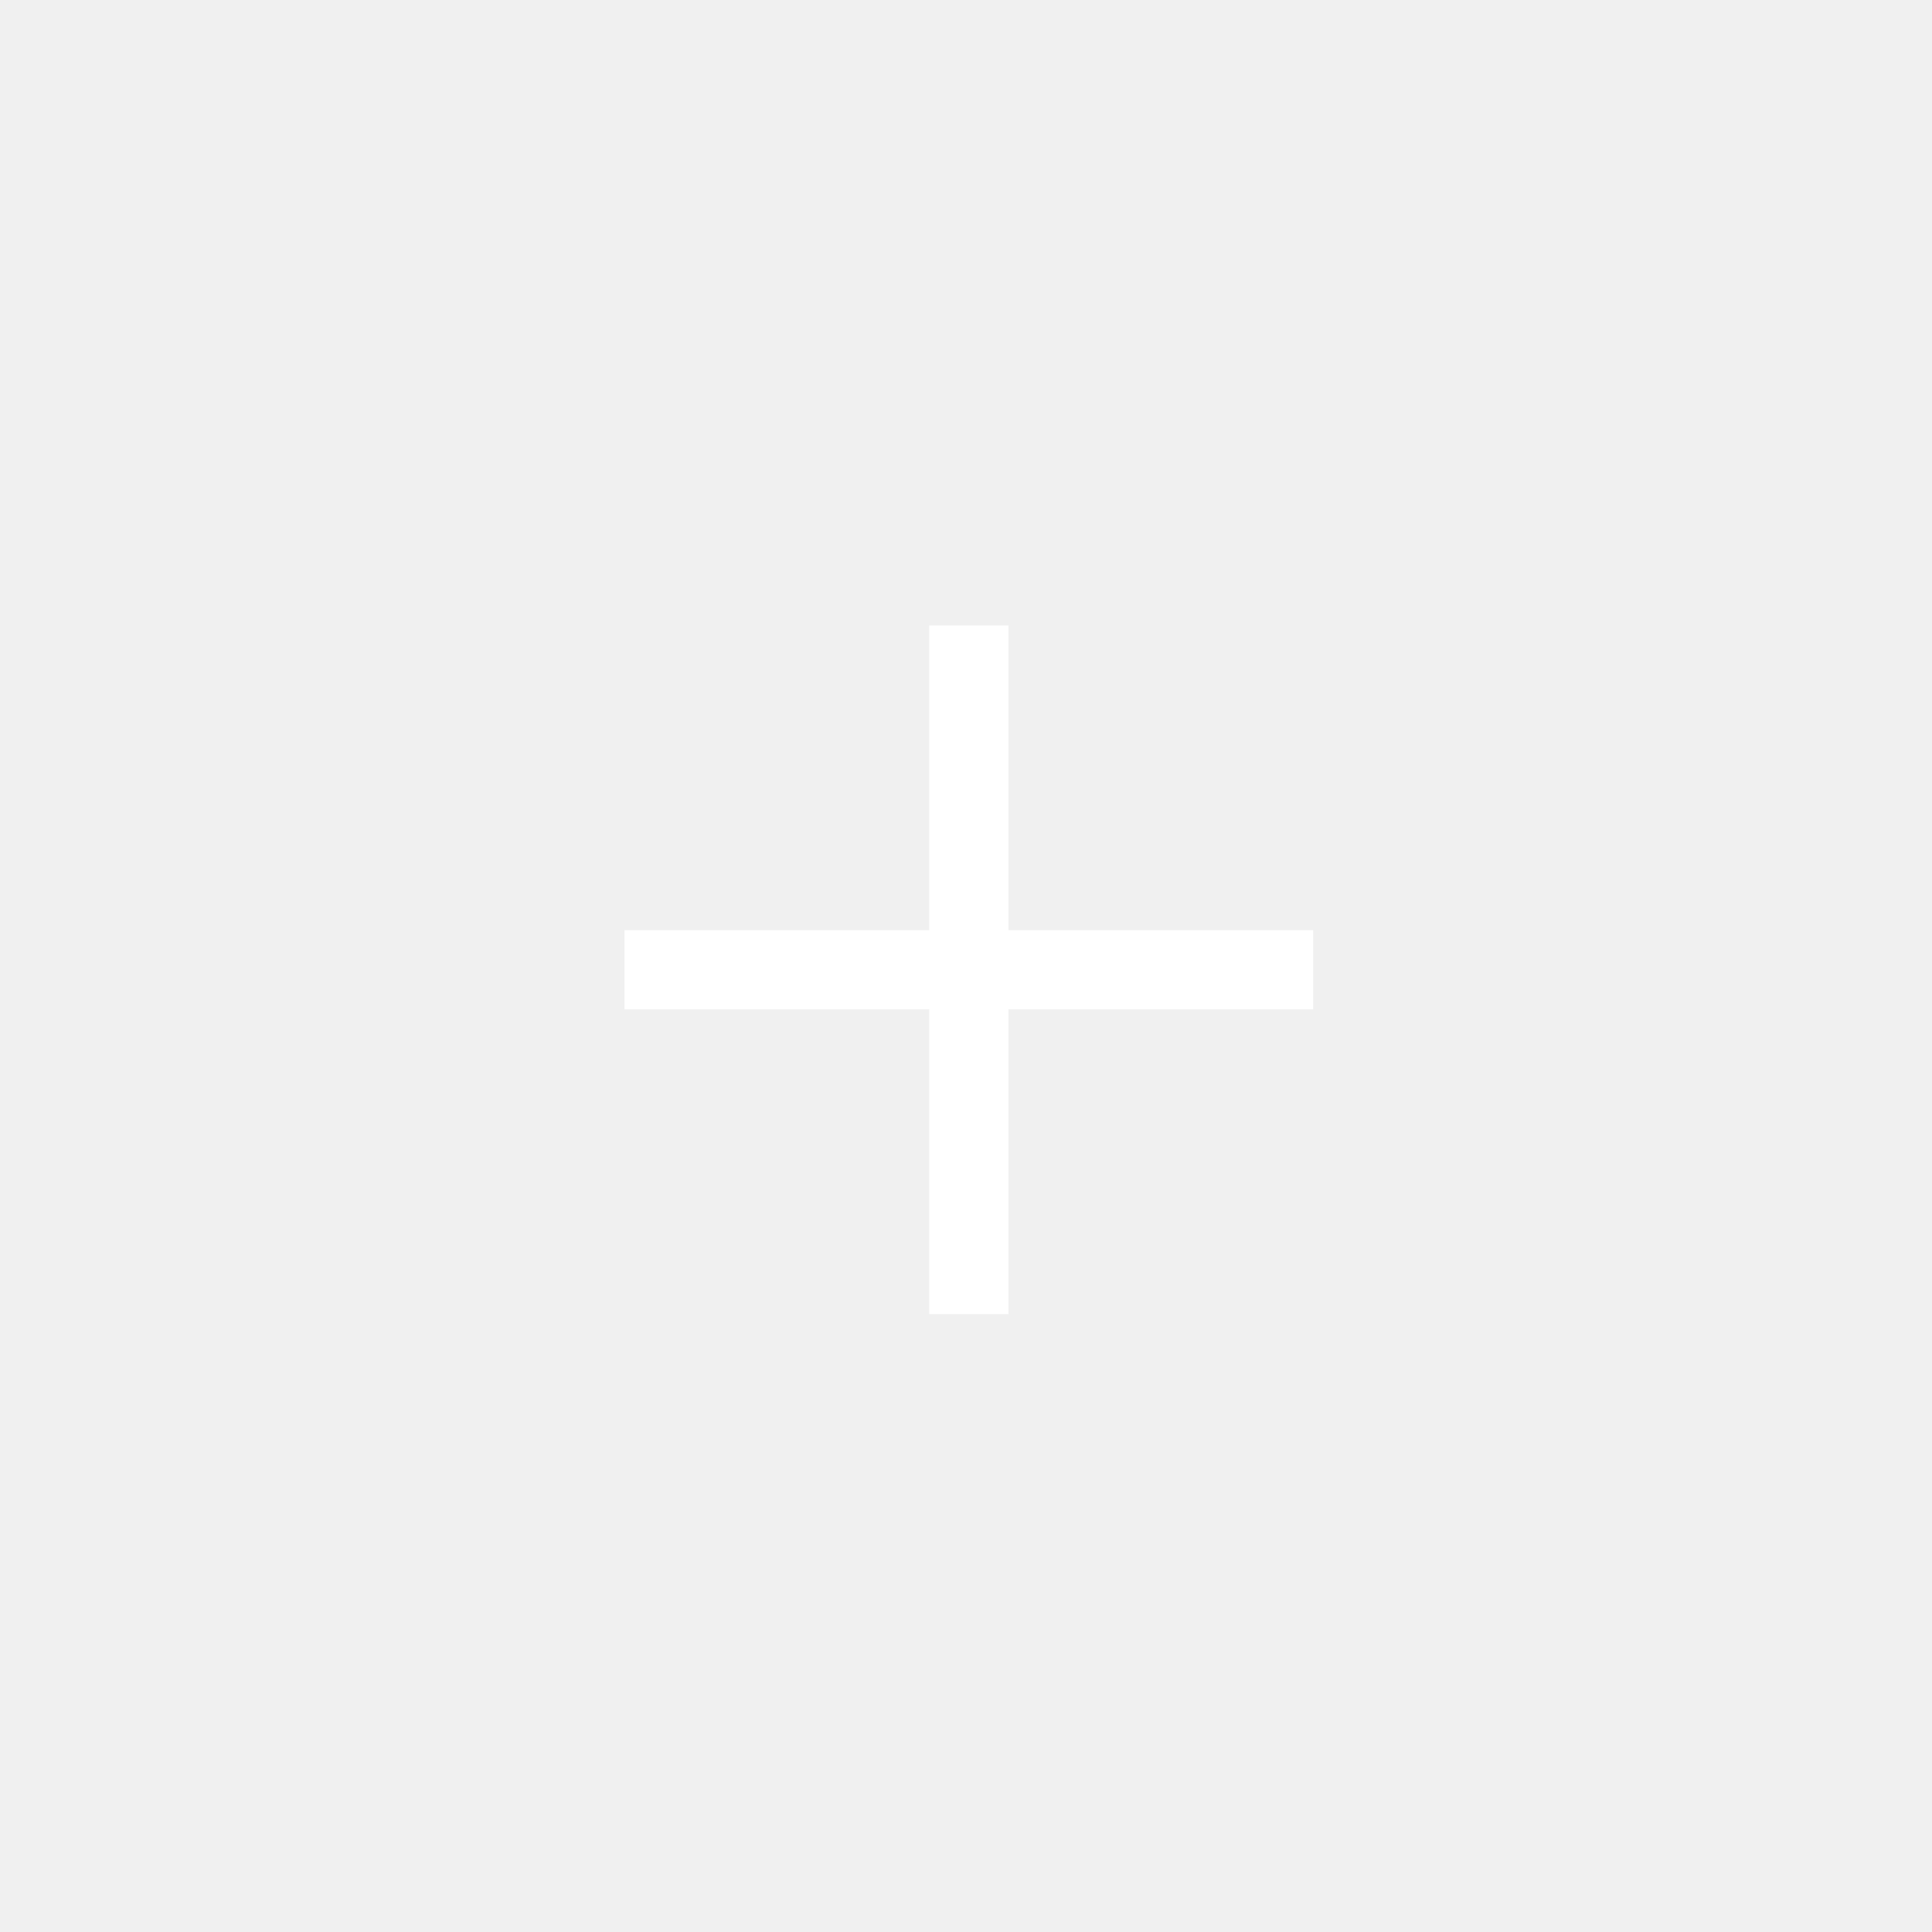
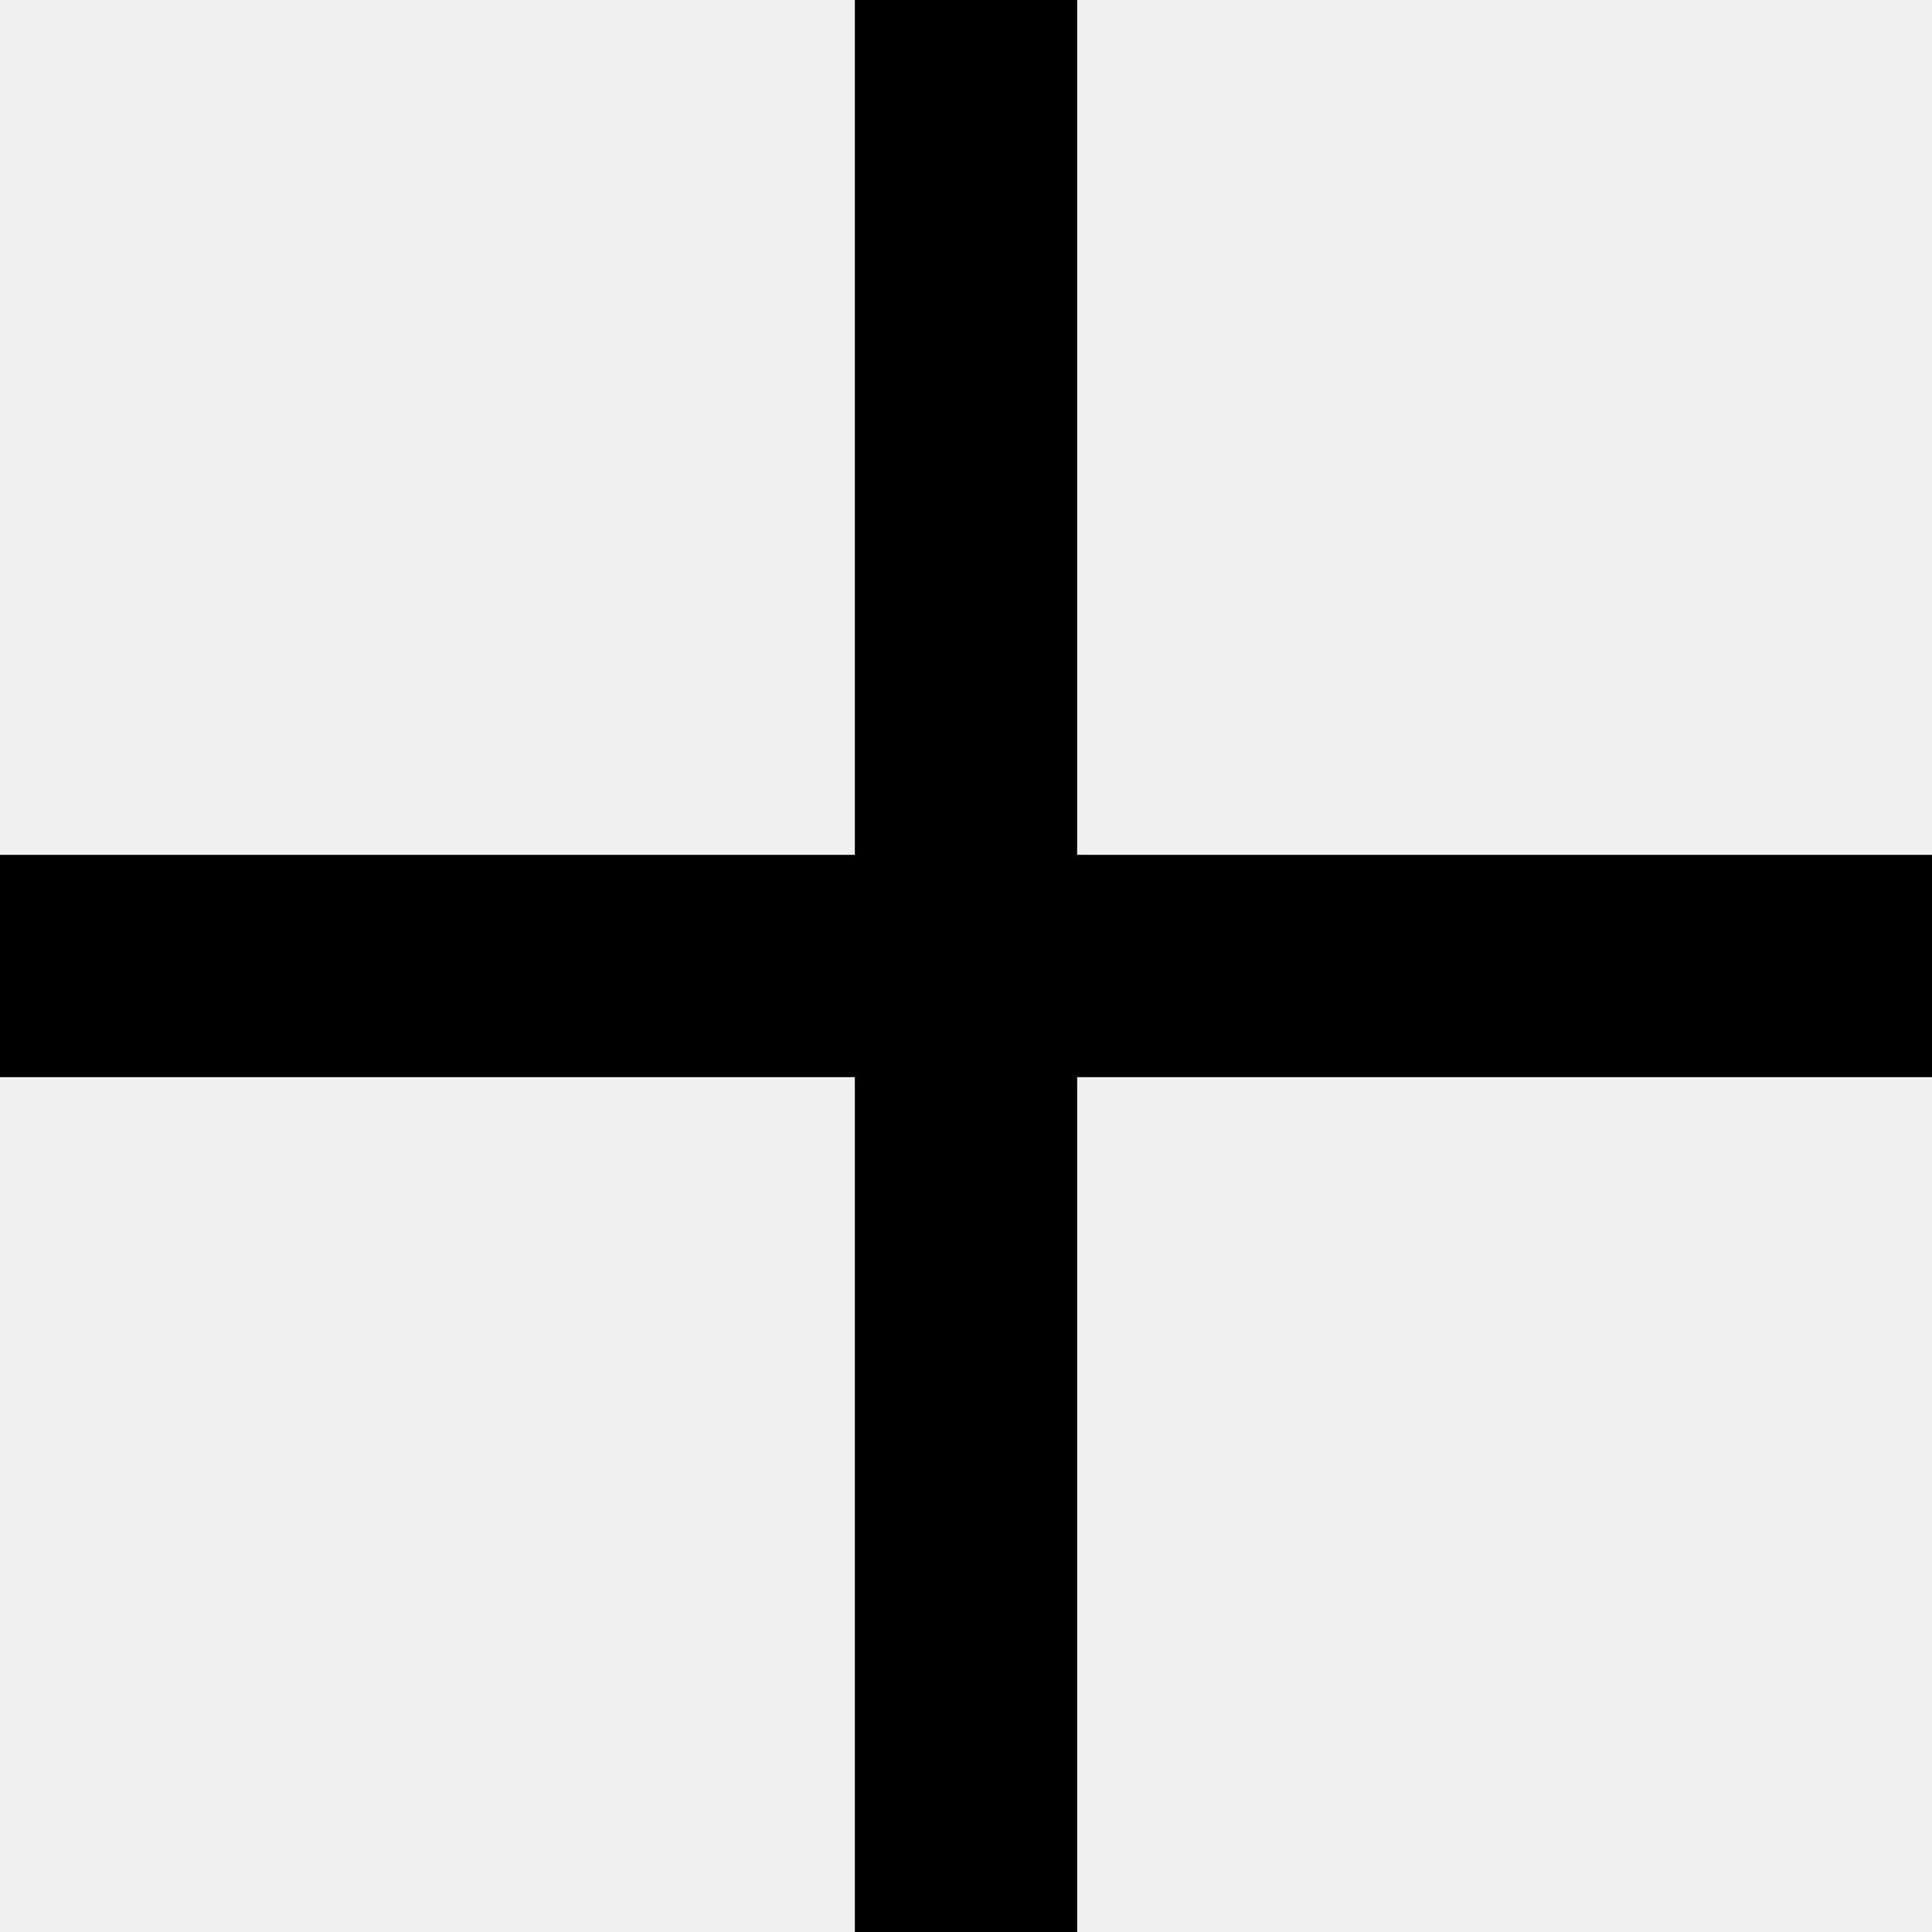
- <svg xmlns="http://www.w3.org/2000/svg" id="Layer_1" data-name="Layer 1" width="1024" height="1024" viewBox="0 0 1024 1024">
-   <defs>
-     <style>
-       .cls-1 {
-         fill: #fff;
-       }
-     </style>
-   </defs>
-   <polygon class="cls-1" points="696 493 534.5 493 534.5 331.5 492.5 331.5 492.5 493 331 493 331 535 492.5 535 492.5 696.5 534.5 696.5 534.5 535 696 535 696 493" />
+ <svg xmlns="http://www.w3.org/2000/svg" version="1.1" id="Layer_1" x="0px" y="0px" width="1024px" height="1024px" viewBox="0 0 1024 1024" enable-background="new 0 0 1024 1024" xml:space="preserve">
+   <polygon points="1024,453.085 570.915,453.085 570.915,0 453.085,0 453.085,453.085 0,453.085 0,570.915 453.085,570.915   453.085,1024 570.915,1024 570.915,570.915 1024,570.915 " />
</svg>
